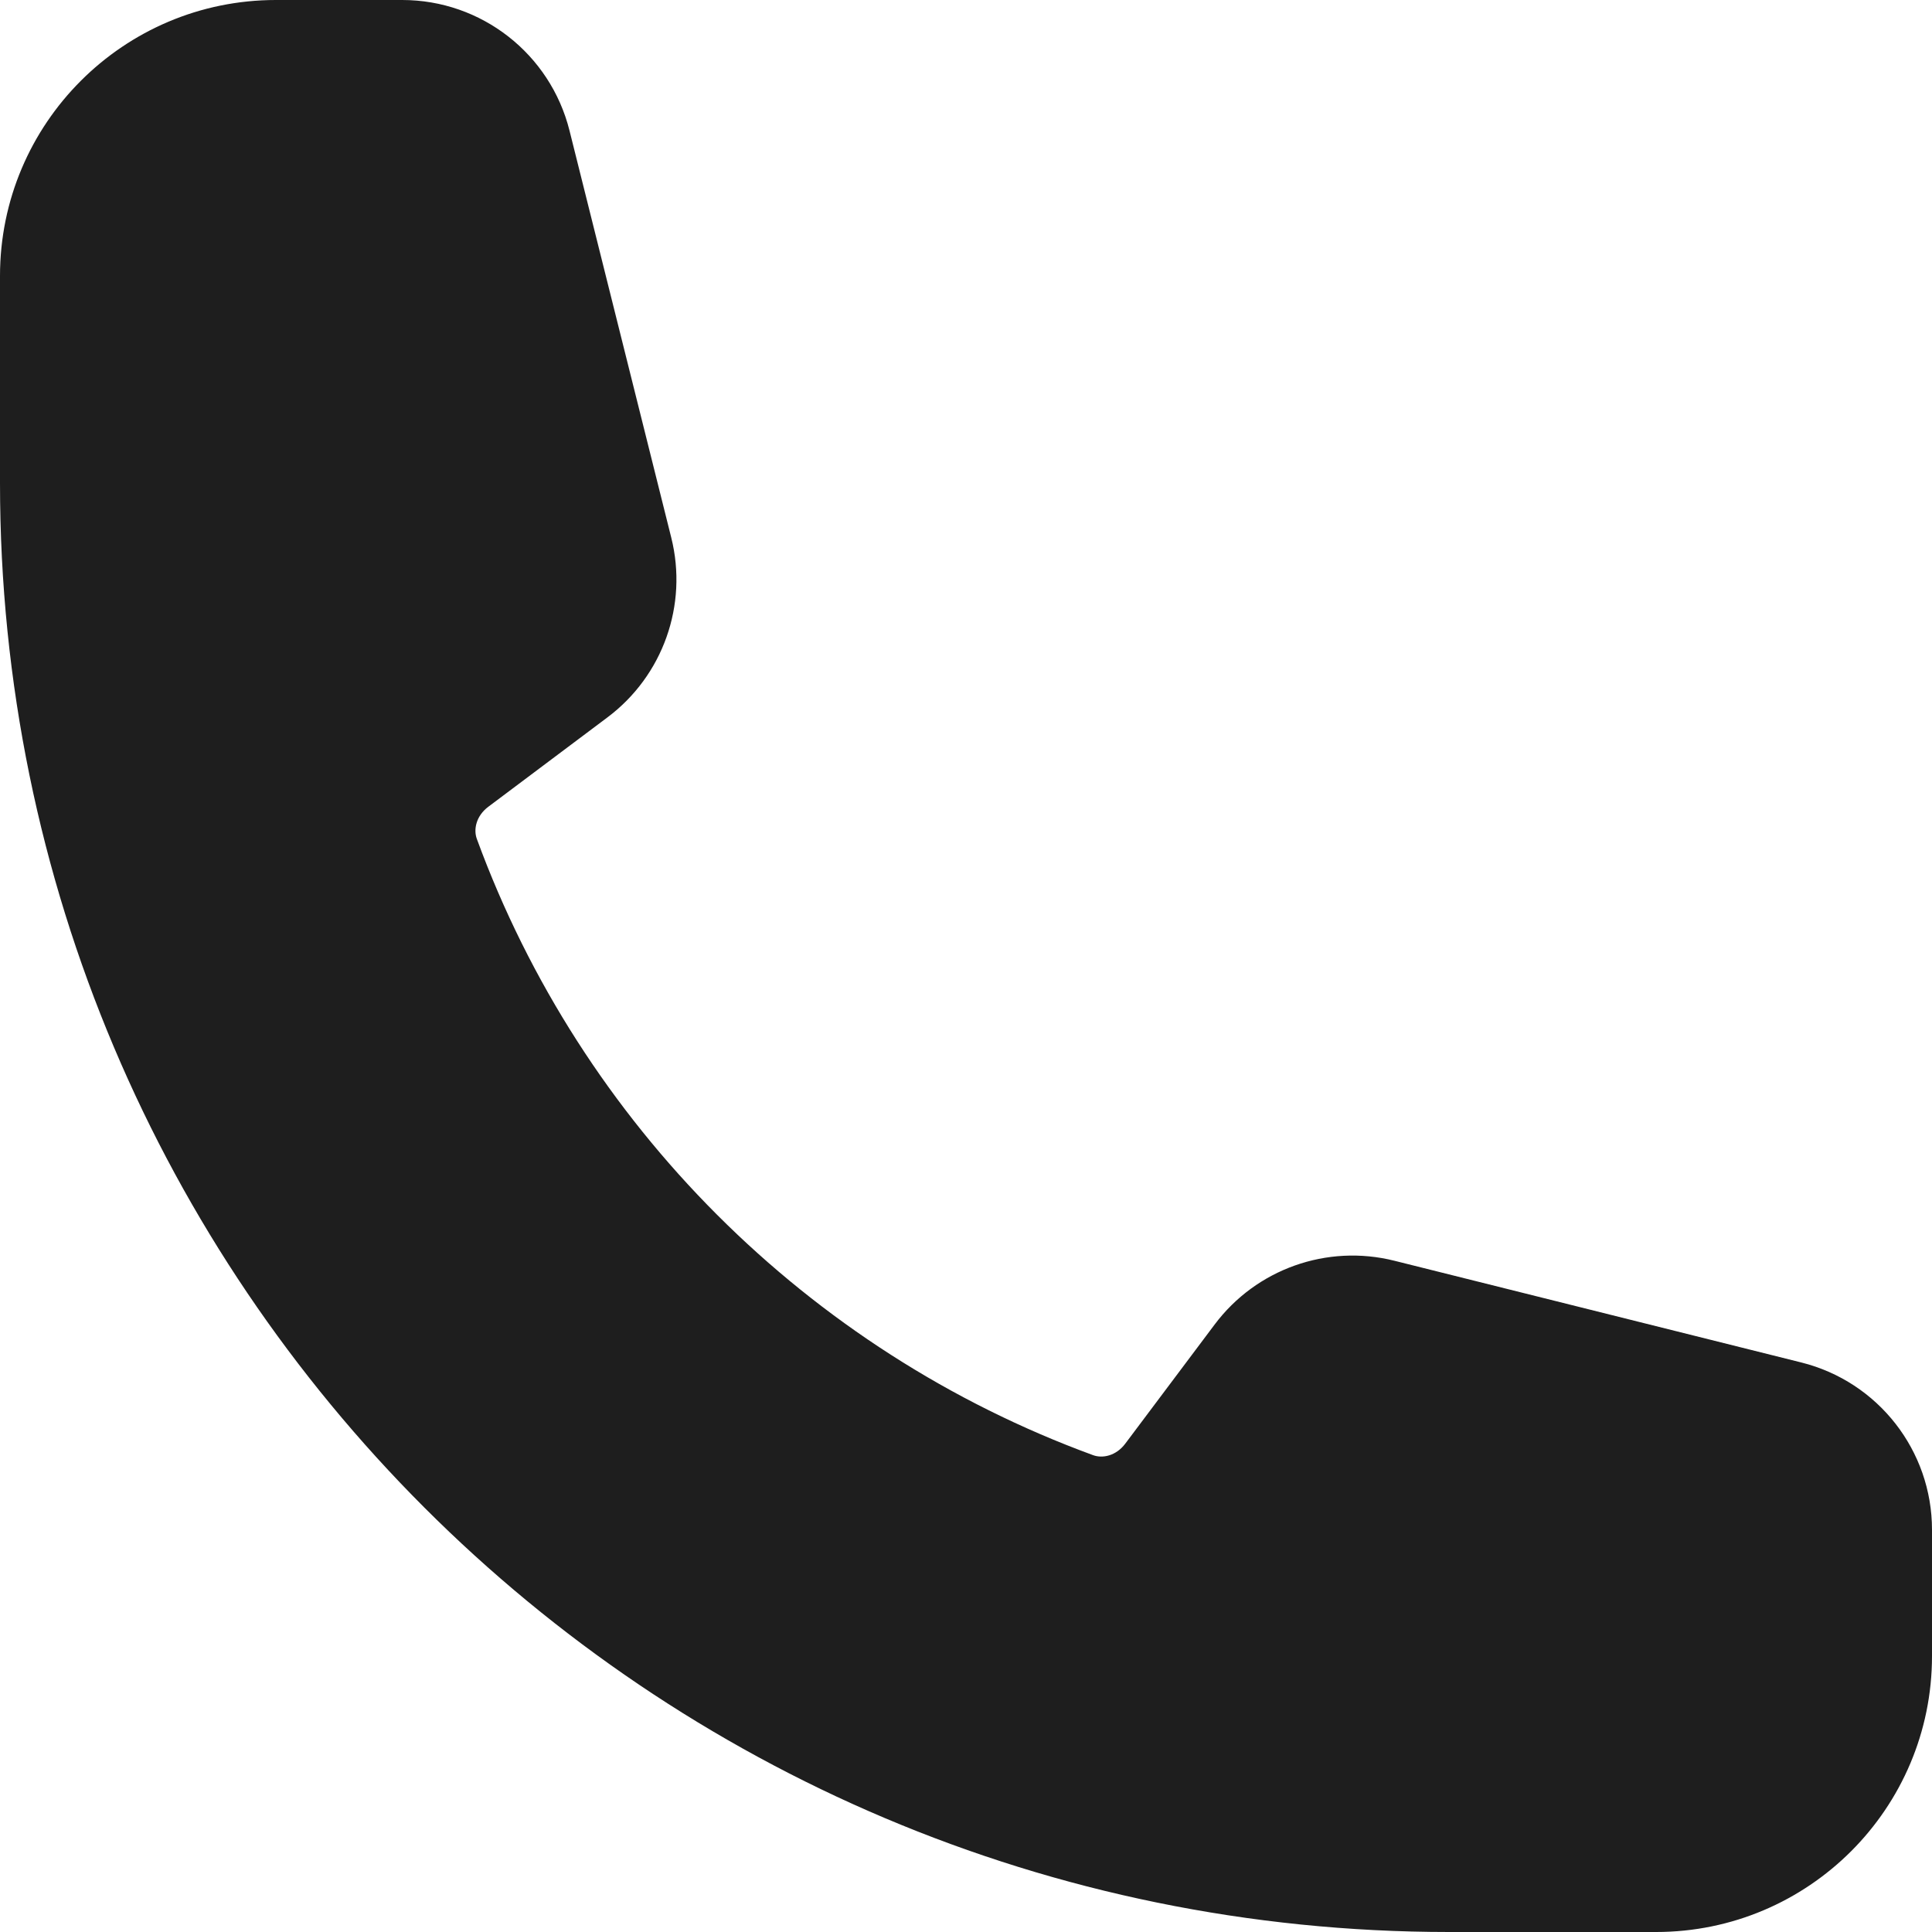
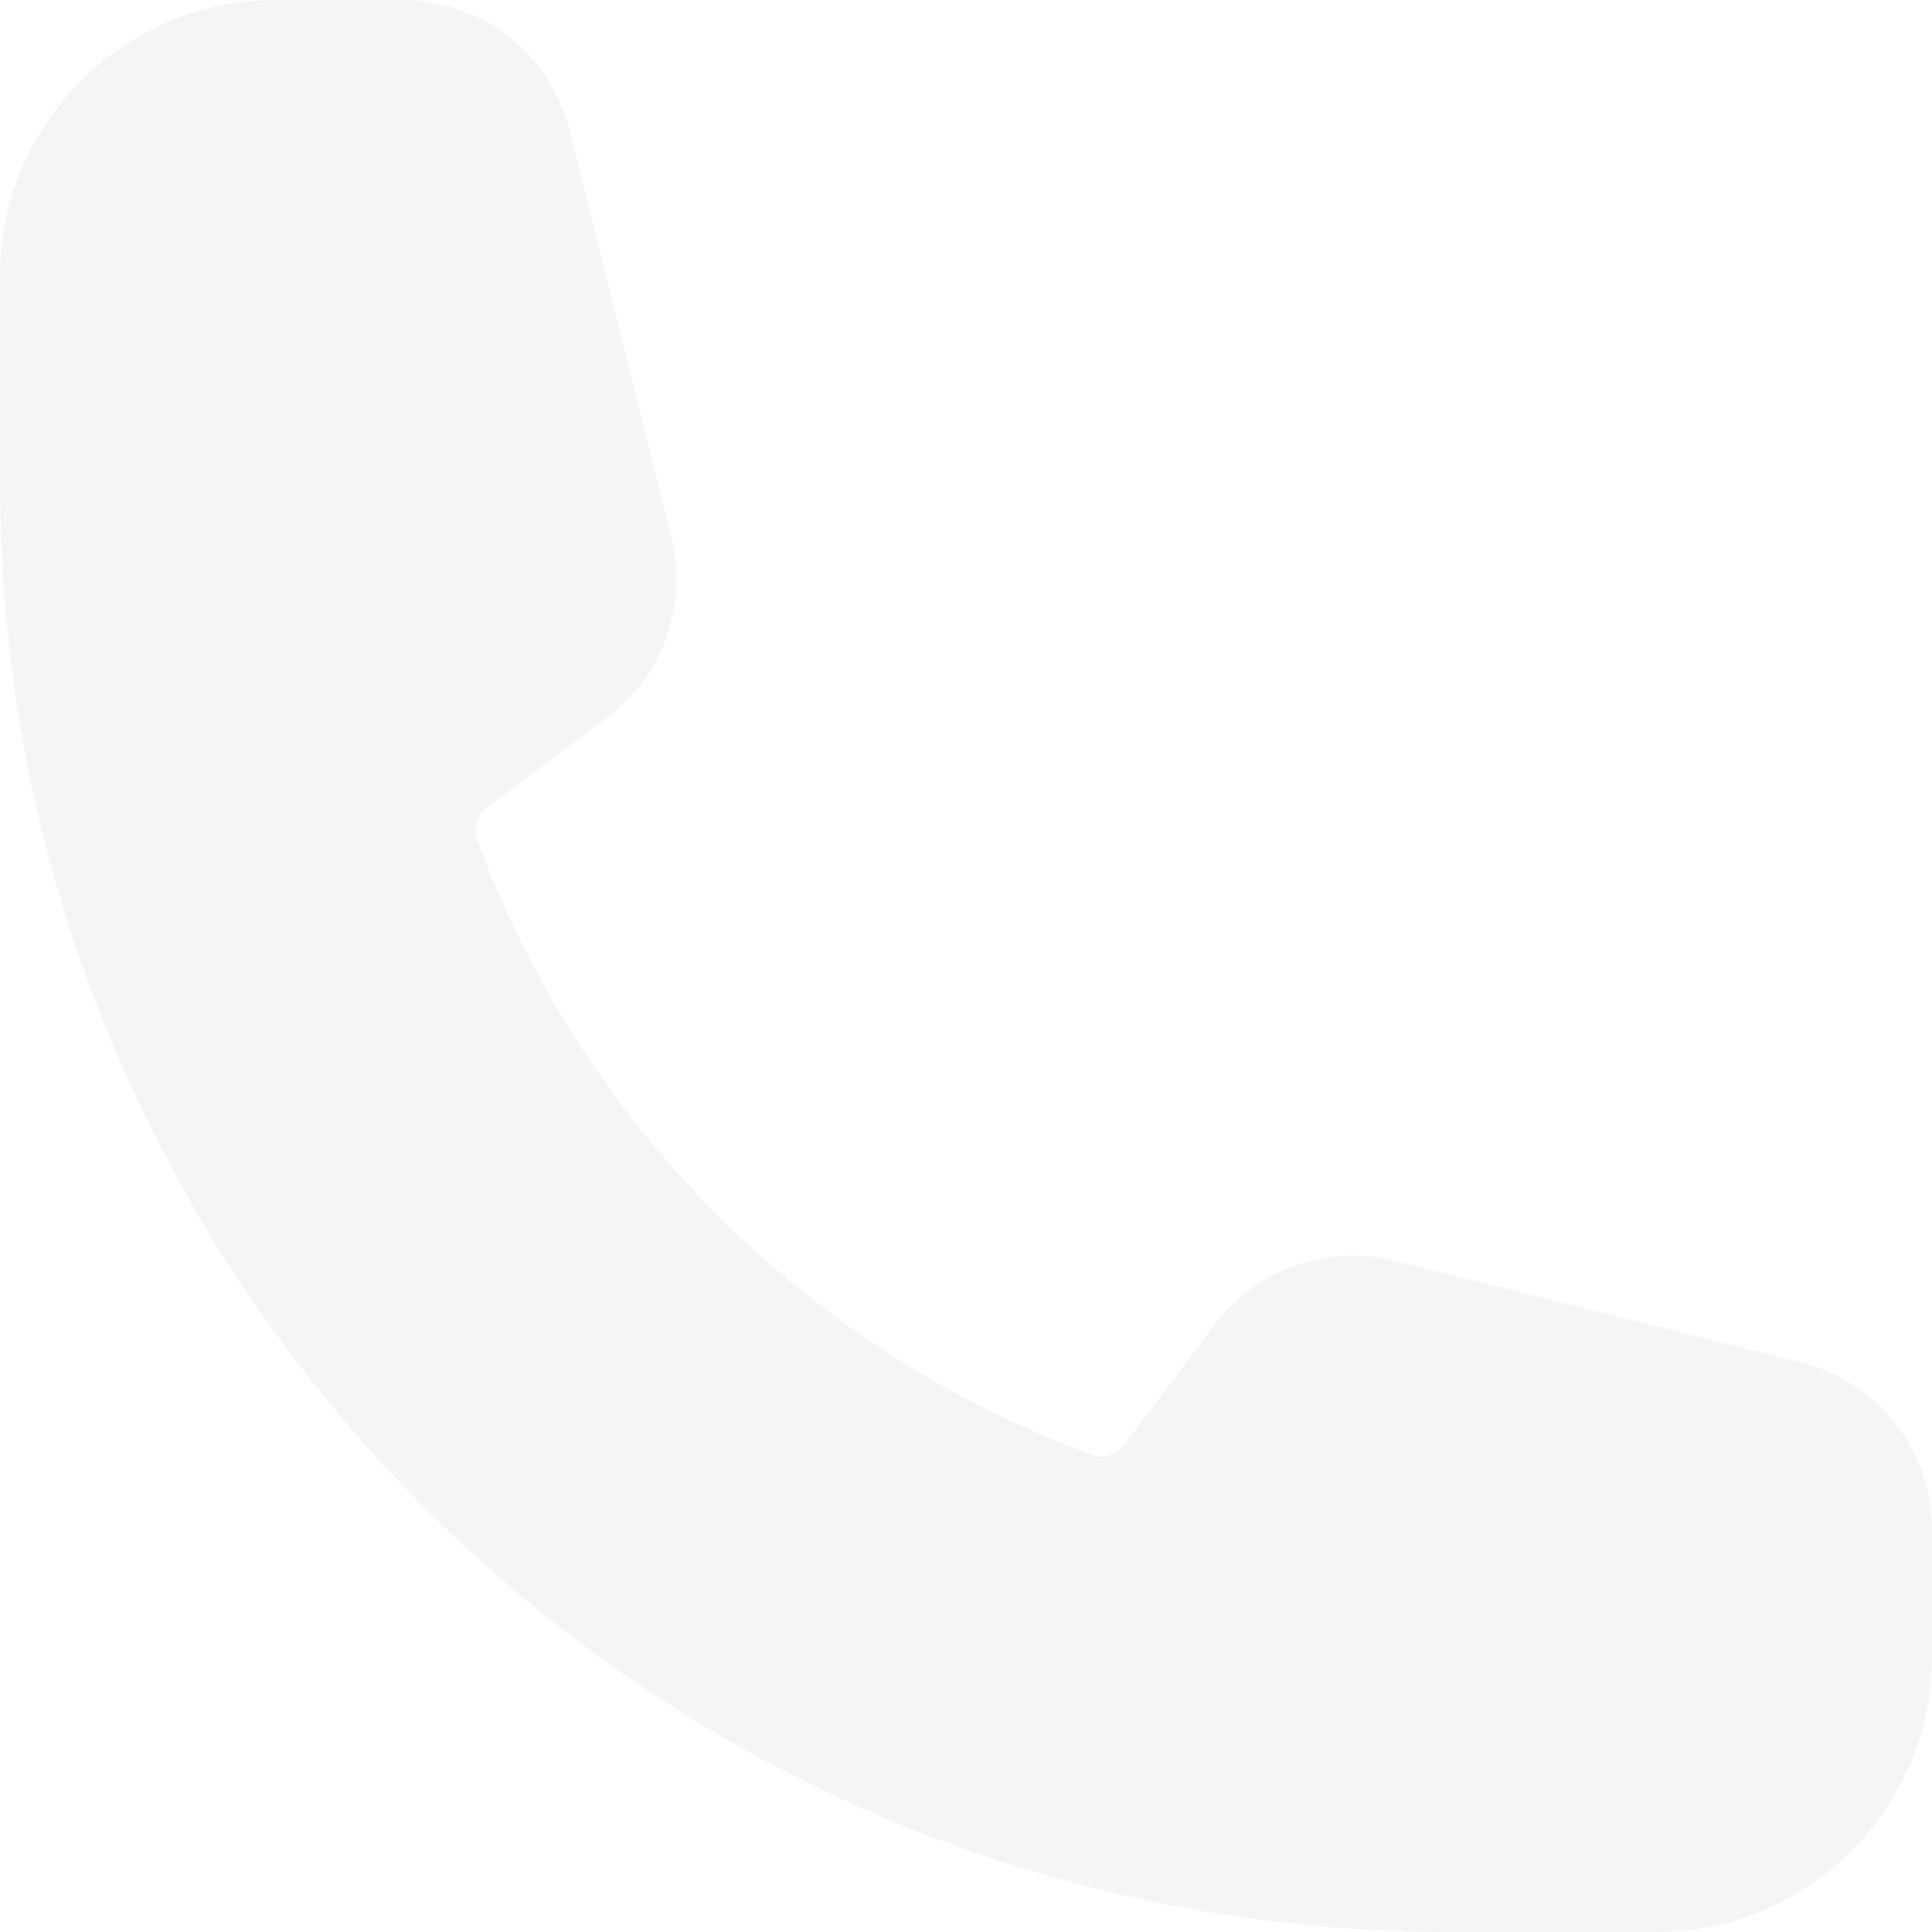
- <svg xmlns="http://www.w3.org/2000/svg" width="18" height="18" viewBox="0 0 18 18" fill="none">
-   <path fill-rule="evenodd" clip-rule="evenodd" d="M0 2.571C0 1.151 1.151 0 2.571 0H3.747C4.485 0 5.127 0.502 5.306 1.217L6.254 5.009C6.411 5.636 6.177 6.296 5.659 6.684L4.55 7.516C4.435 7.602 4.41 7.729 4.443 7.817C5.416 10.474 7.526 12.584 10.183 13.557C10.271 13.59 10.398 13.565 10.484 13.45L11.316 12.341C11.704 11.823 12.364 11.589 12.991 11.746L16.783 12.694C17.498 12.873 18 13.515 18 14.253V15.429C18 16.849 16.849 18 15.429 18H13.5C6.044 18 0 11.956 0 4.5V2.571Z" fill="#1E1E1E" />
+ <svg xmlns="http://www.w3.org/2000/svg" width="16" height="16" viewBox="0 0 16 16" fill="none">
+   <path fill-rule="evenodd" clip-rule="evenodd" d="M0 2.286C0 1.023 1.023 0 2.286 0H3.331C3.986 0 4.558 0.446 4.717 1.082L5.559 4.452C5.699 5.01 5.49 5.597 5.03 5.941L4.045 6.681C3.942 6.757 3.92 6.87 3.949 6.948C4.814 9.31 6.69 11.186 9.052 12.051C9.13 12.08 9.243 12.057 9.319 11.955L10.059 10.97C10.403 10.51 10.99 10.301 11.548 10.441L14.918 11.283C15.554 11.442 16 12.014 16 12.669V13.714C16 14.977 14.977 16 13.714 16H12C5.373 16 0 10.627 0 4V2.286Z" fill="#F4F5F5" />
</svg>
